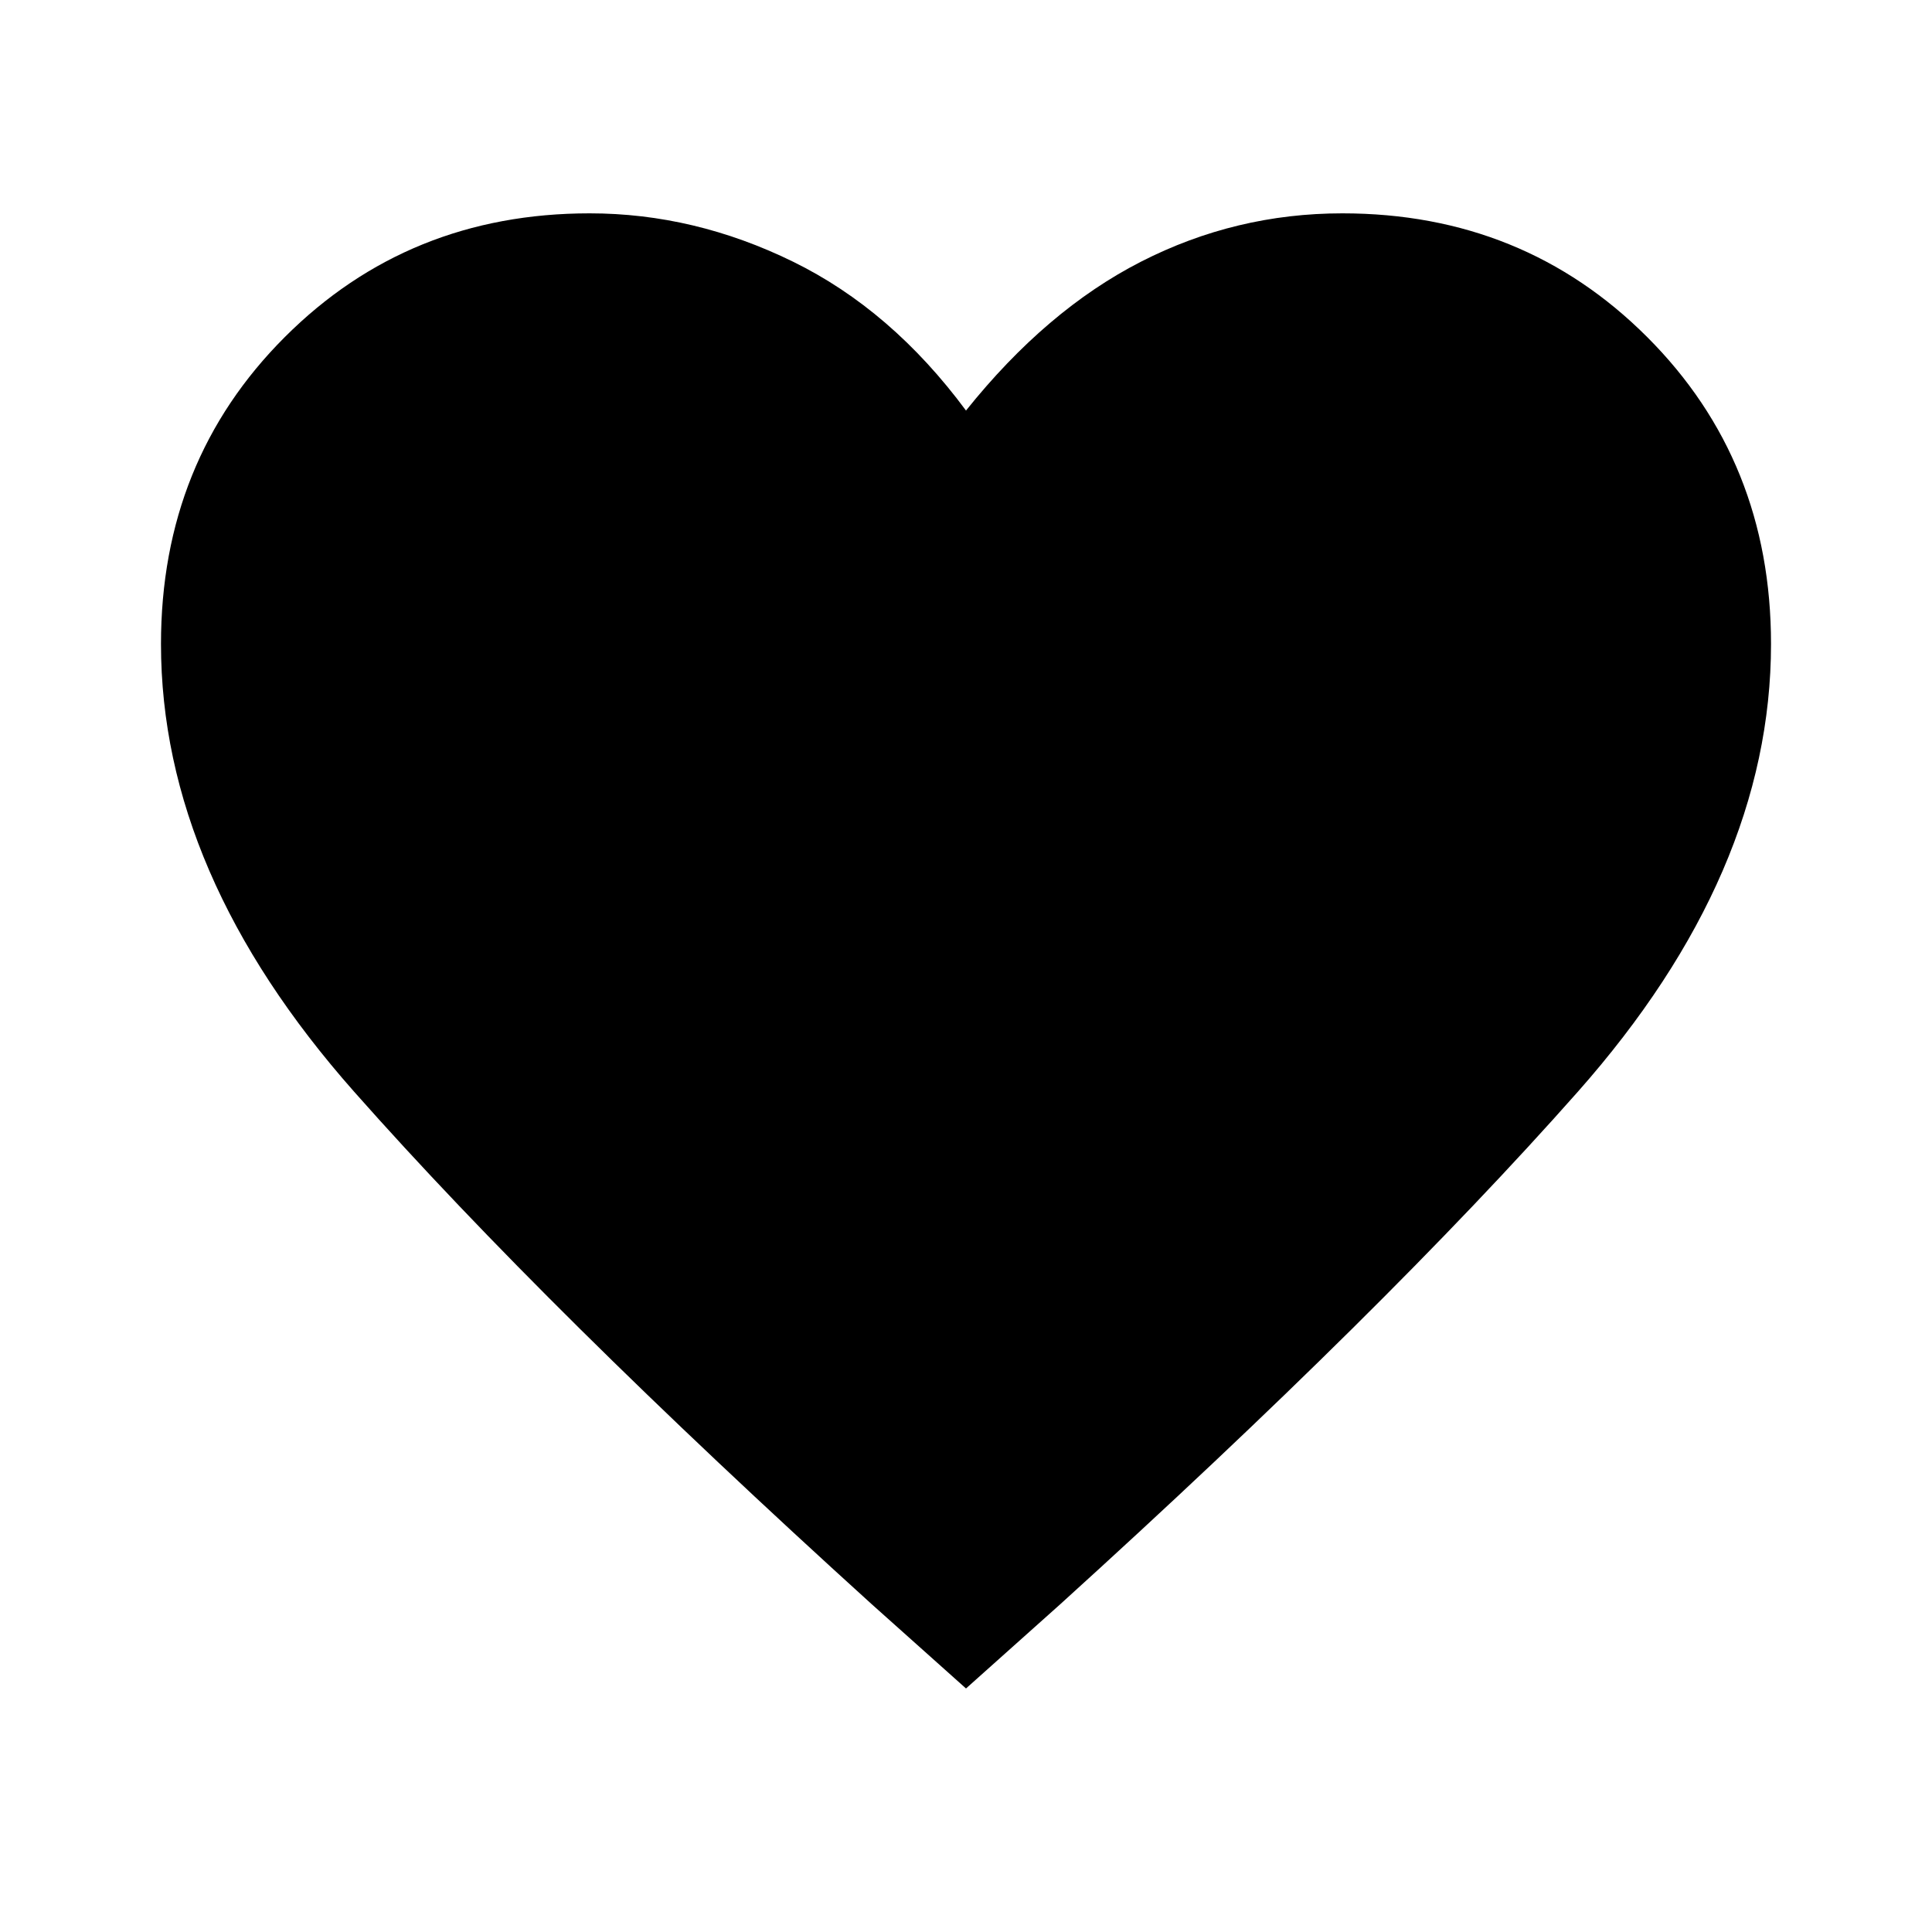
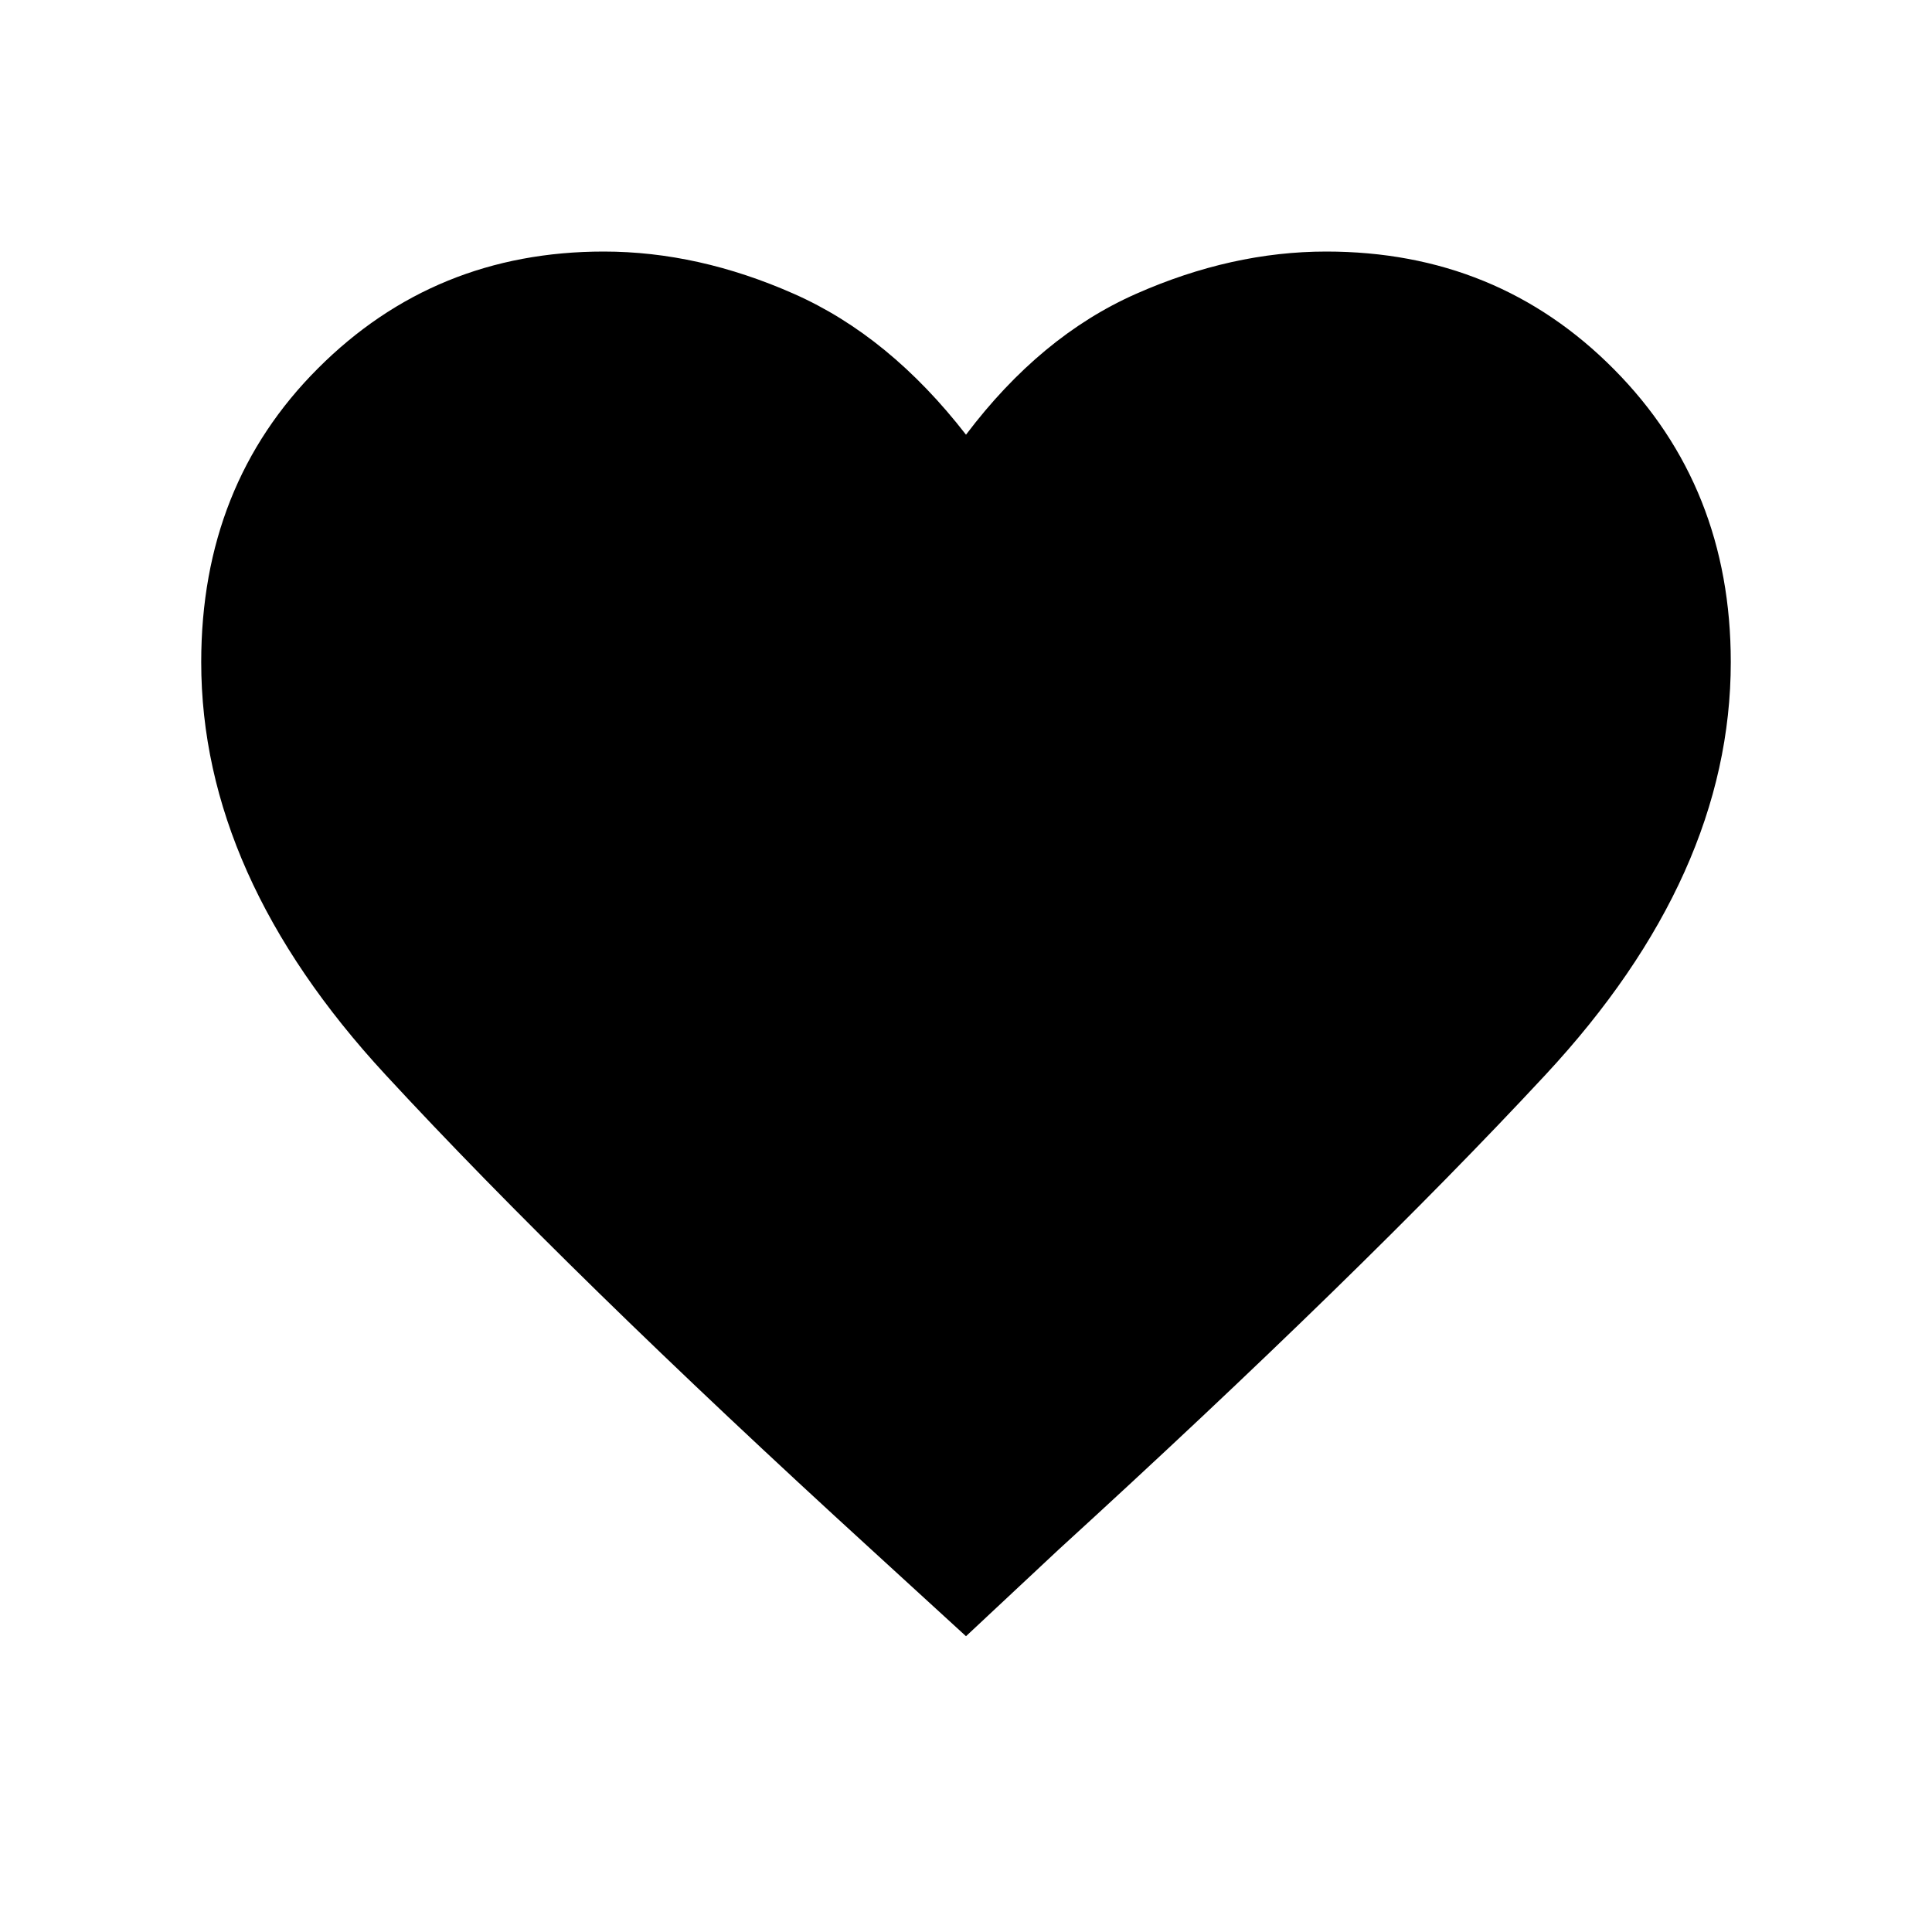
- <svg xmlns="http://www.w3.org/2000/svg" height="40" width="40">
-   <path d="M20 34.958 18.042 33.208Q11.333 27.125 7.333 22.604Q3.333 18.083 3.333 13.333Q3.333 9.542 5.896 6.979Q8.458 4.417 12.208 4.417Q14.375 4.417 16.417 5.417Q18.458 6.417 20 8.5Q21.667 6.417 23.625 5.417Q25.583 4.417 27.792 4.417Q31.542 4.417 34.104 6.979Q36.667 9.542 36.667 13.333Q36.667 18.083 32.667 22.604Q28.667 27.125 21.958 33.208Z" />
+ <svg xmlns="http://www.w3.org/2000/svg" height="20" width="20">
+   <path d="M10 16.938 9.021 16.042Q5.896 13.188 3.99 11.125Q2.083 9.062 2.083 6.854Q2.083 5.021 3.292 3.813Q4.5 2.604 6.25 2.604Q7.229 2.604 8.219 3.042Q9.208 3.479 10 4.5Q10.771 3.479 11.76 3.042Q12.75 2.604 13.729 2.604Q15.5 2.604 16.708 3.823Q17.917 5.042 17.917 6.854Q17.917 9.062 16 11.125Q14.083 13.188 10.958 16.042Z" />
</svg>
